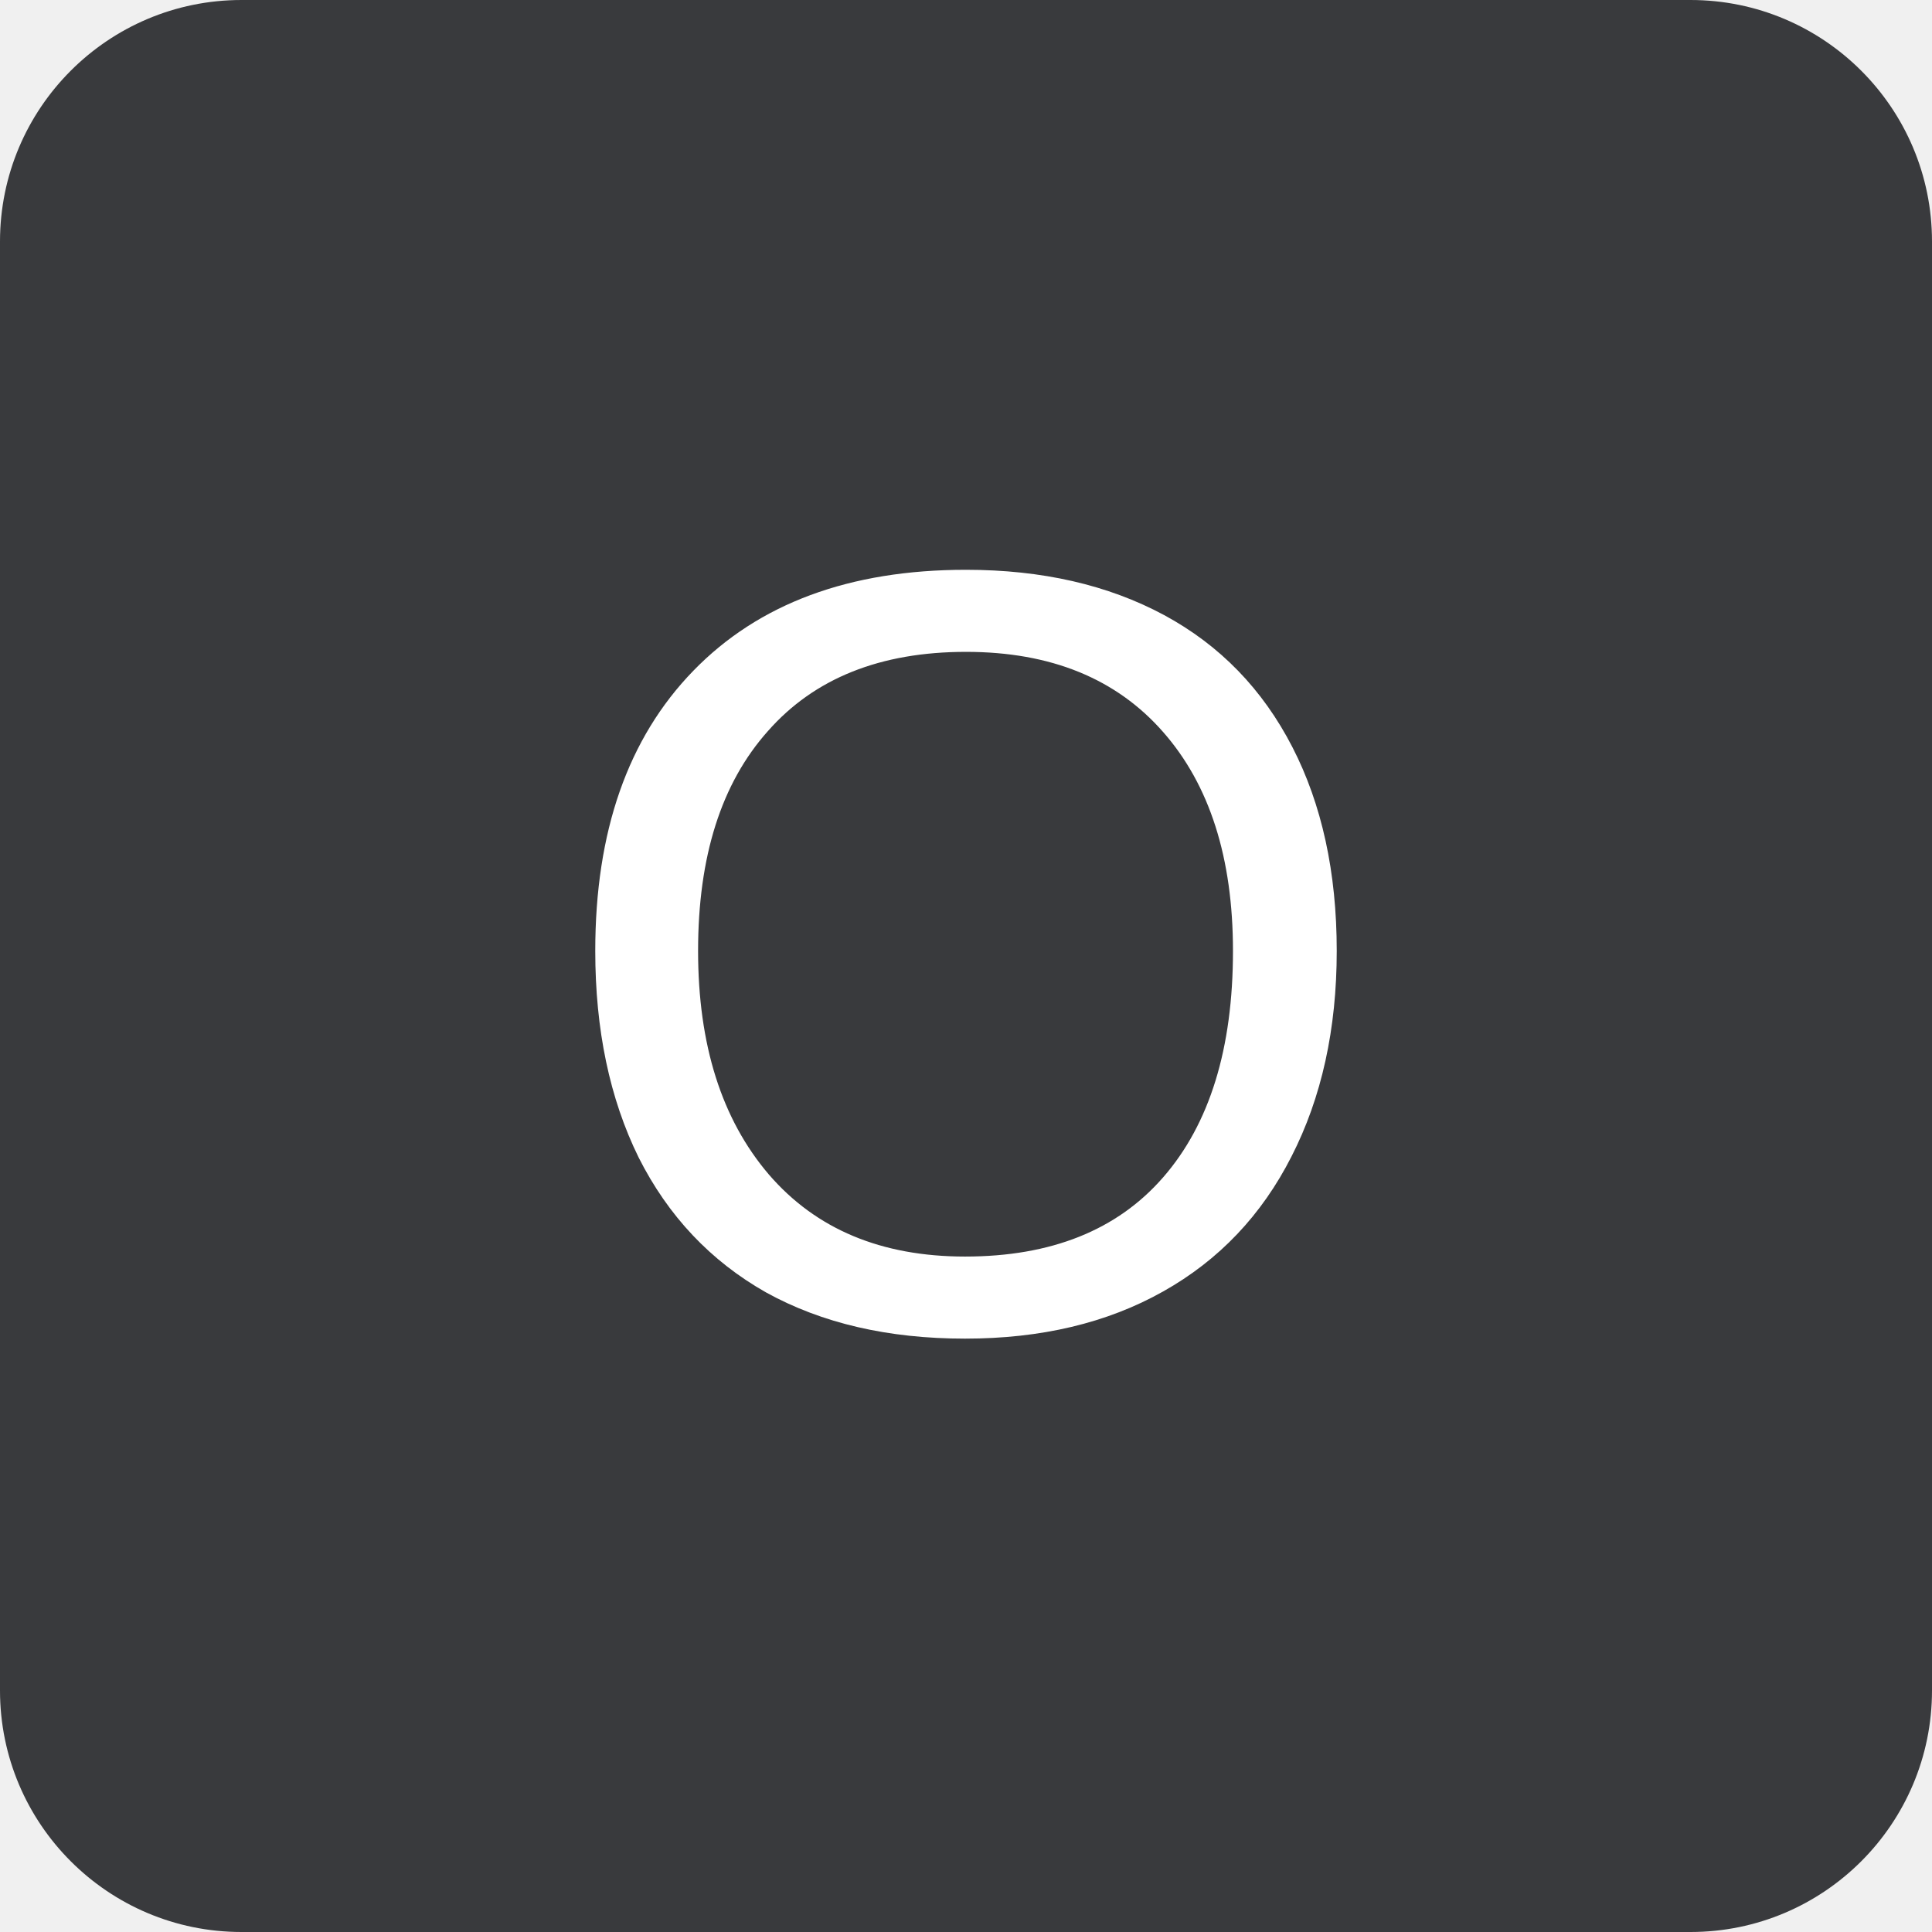
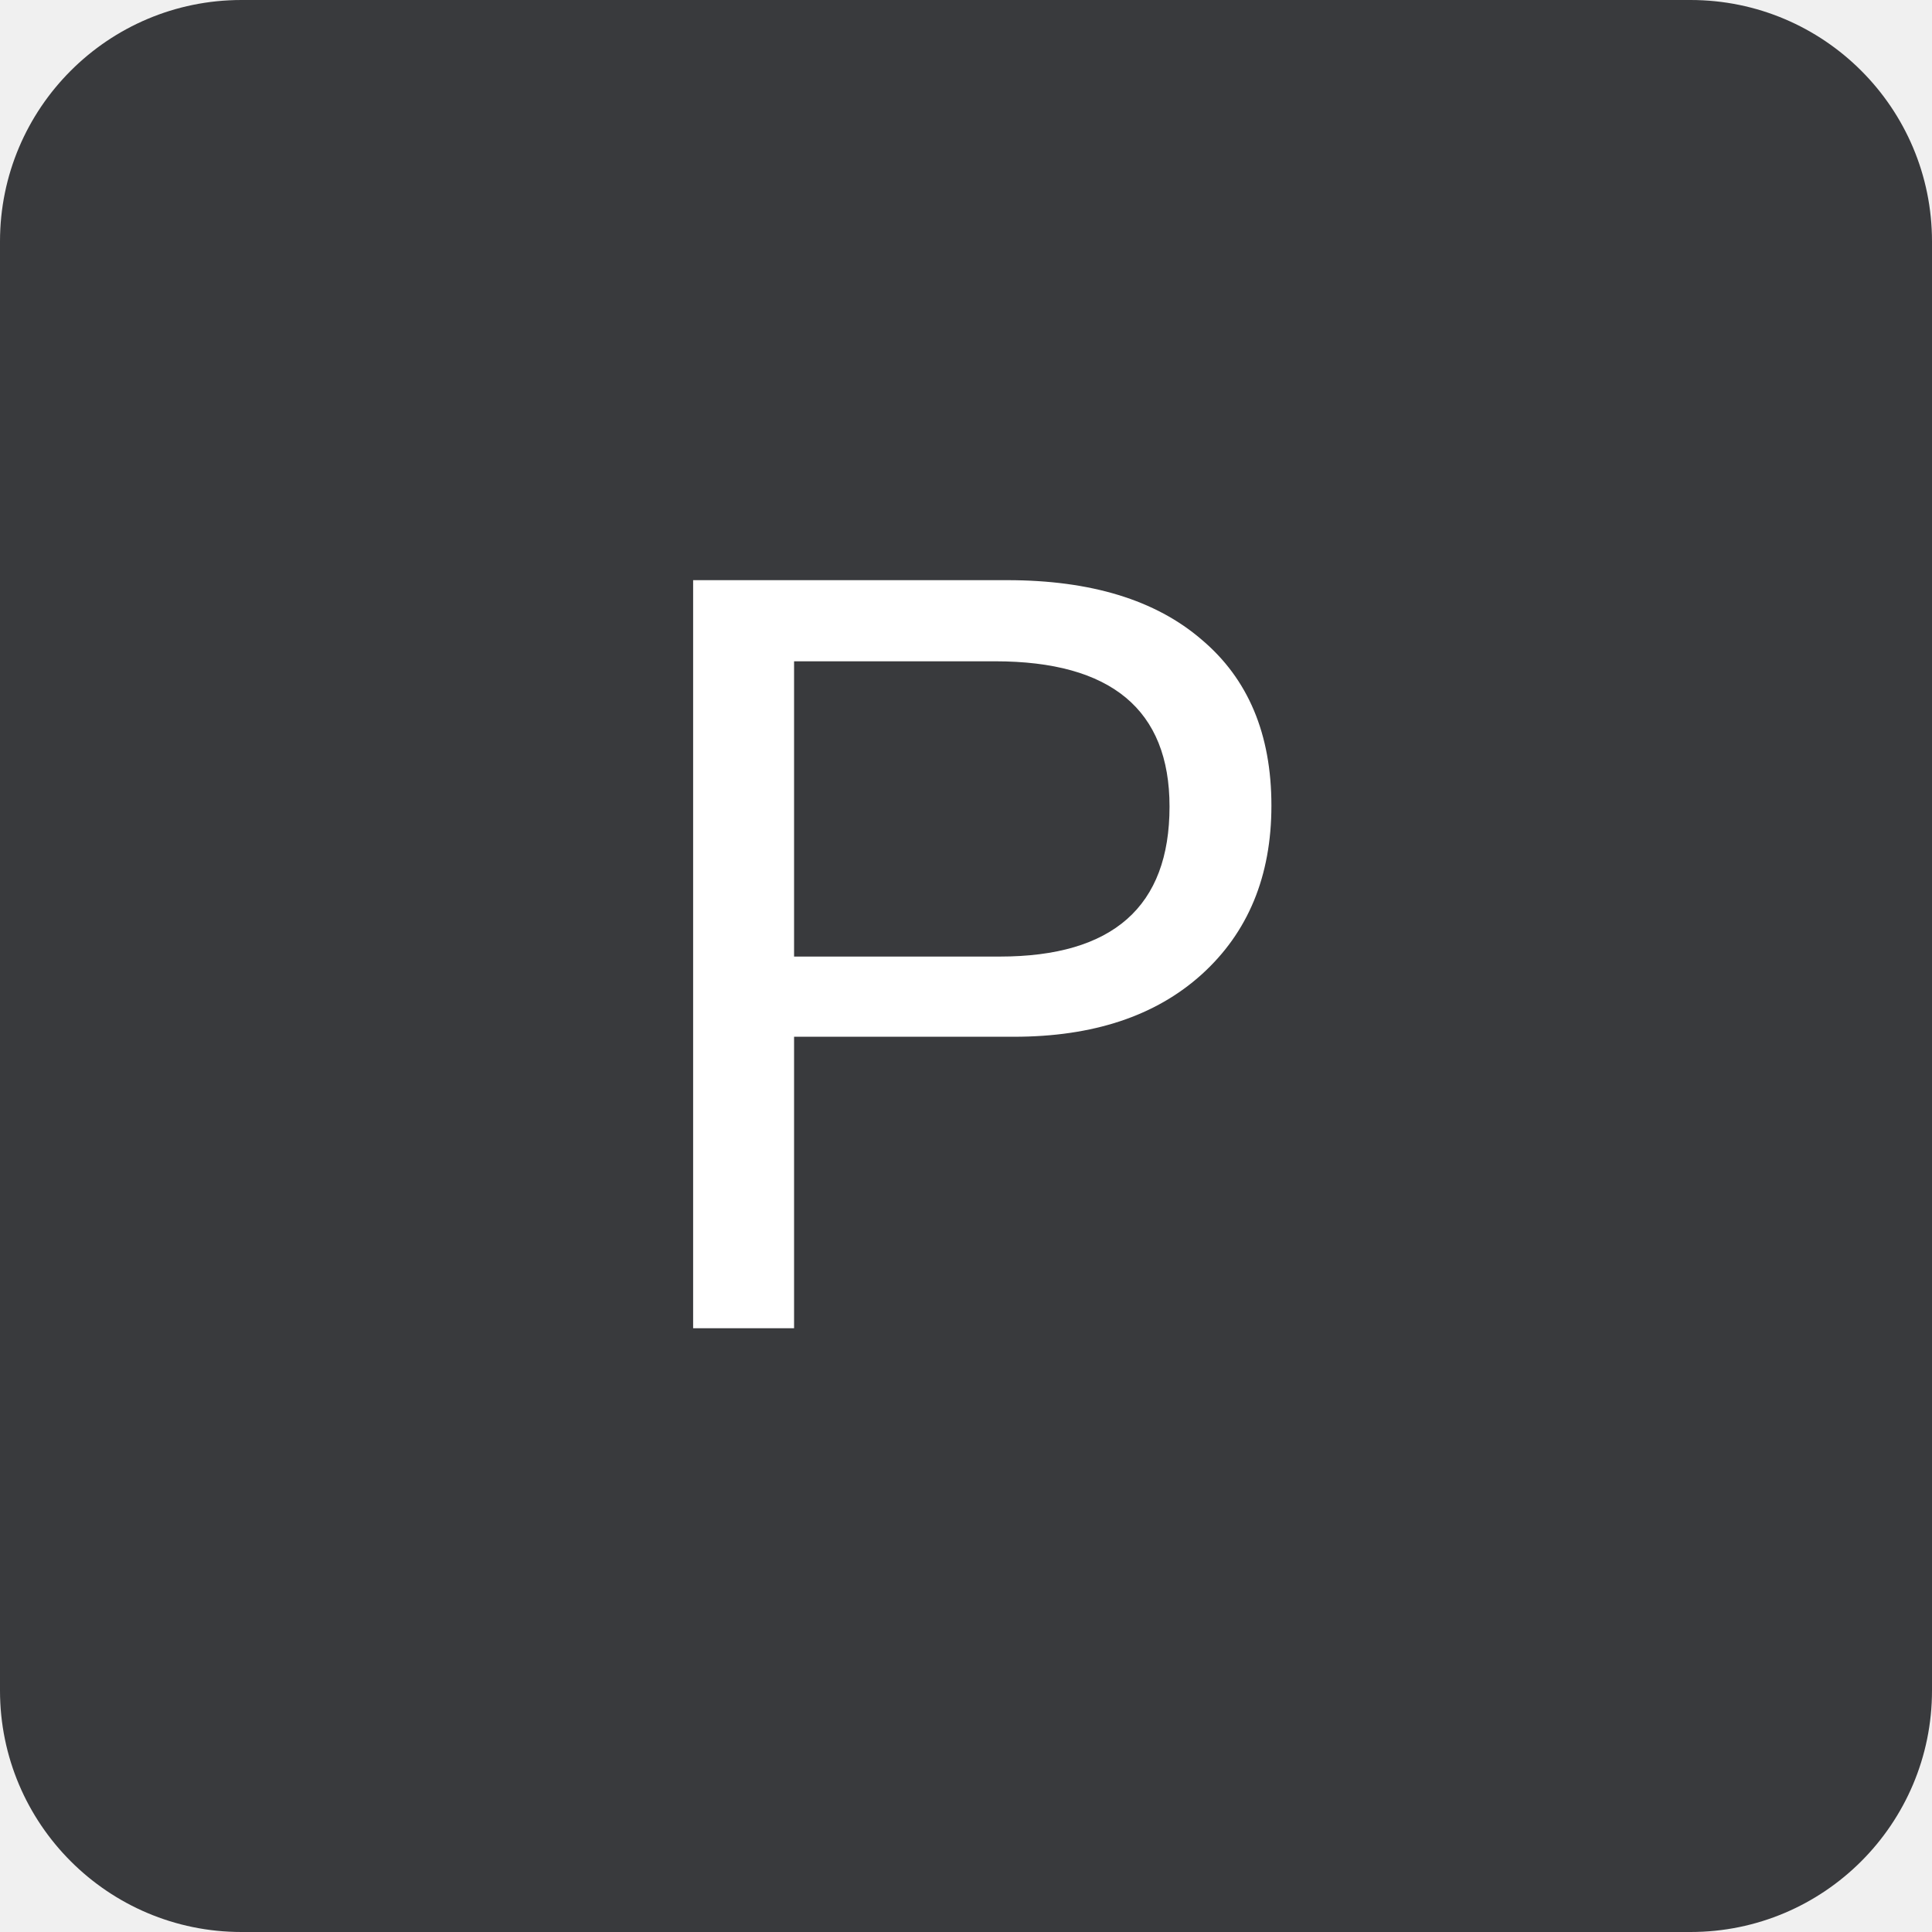
<svg xmlns="http://www.w3.org/2000/svg" viewBox="0 0 32 32">
-   <rect width="32" height="32" rx="4" fill="#393A3D" />
-   <text x="16" y="22" text-anchor="middle" font-family="Arial,sans-serif" font-size="18" fill="white">O</text>
+   <rect width="32" height="32" rx="4" fill="rgb(57 58 61)" />
+   <text x="16" y="22" text-anchor="middle" font-family="Arial,sans-serif" font-size="18" fill="white">P</text>
</svg>
